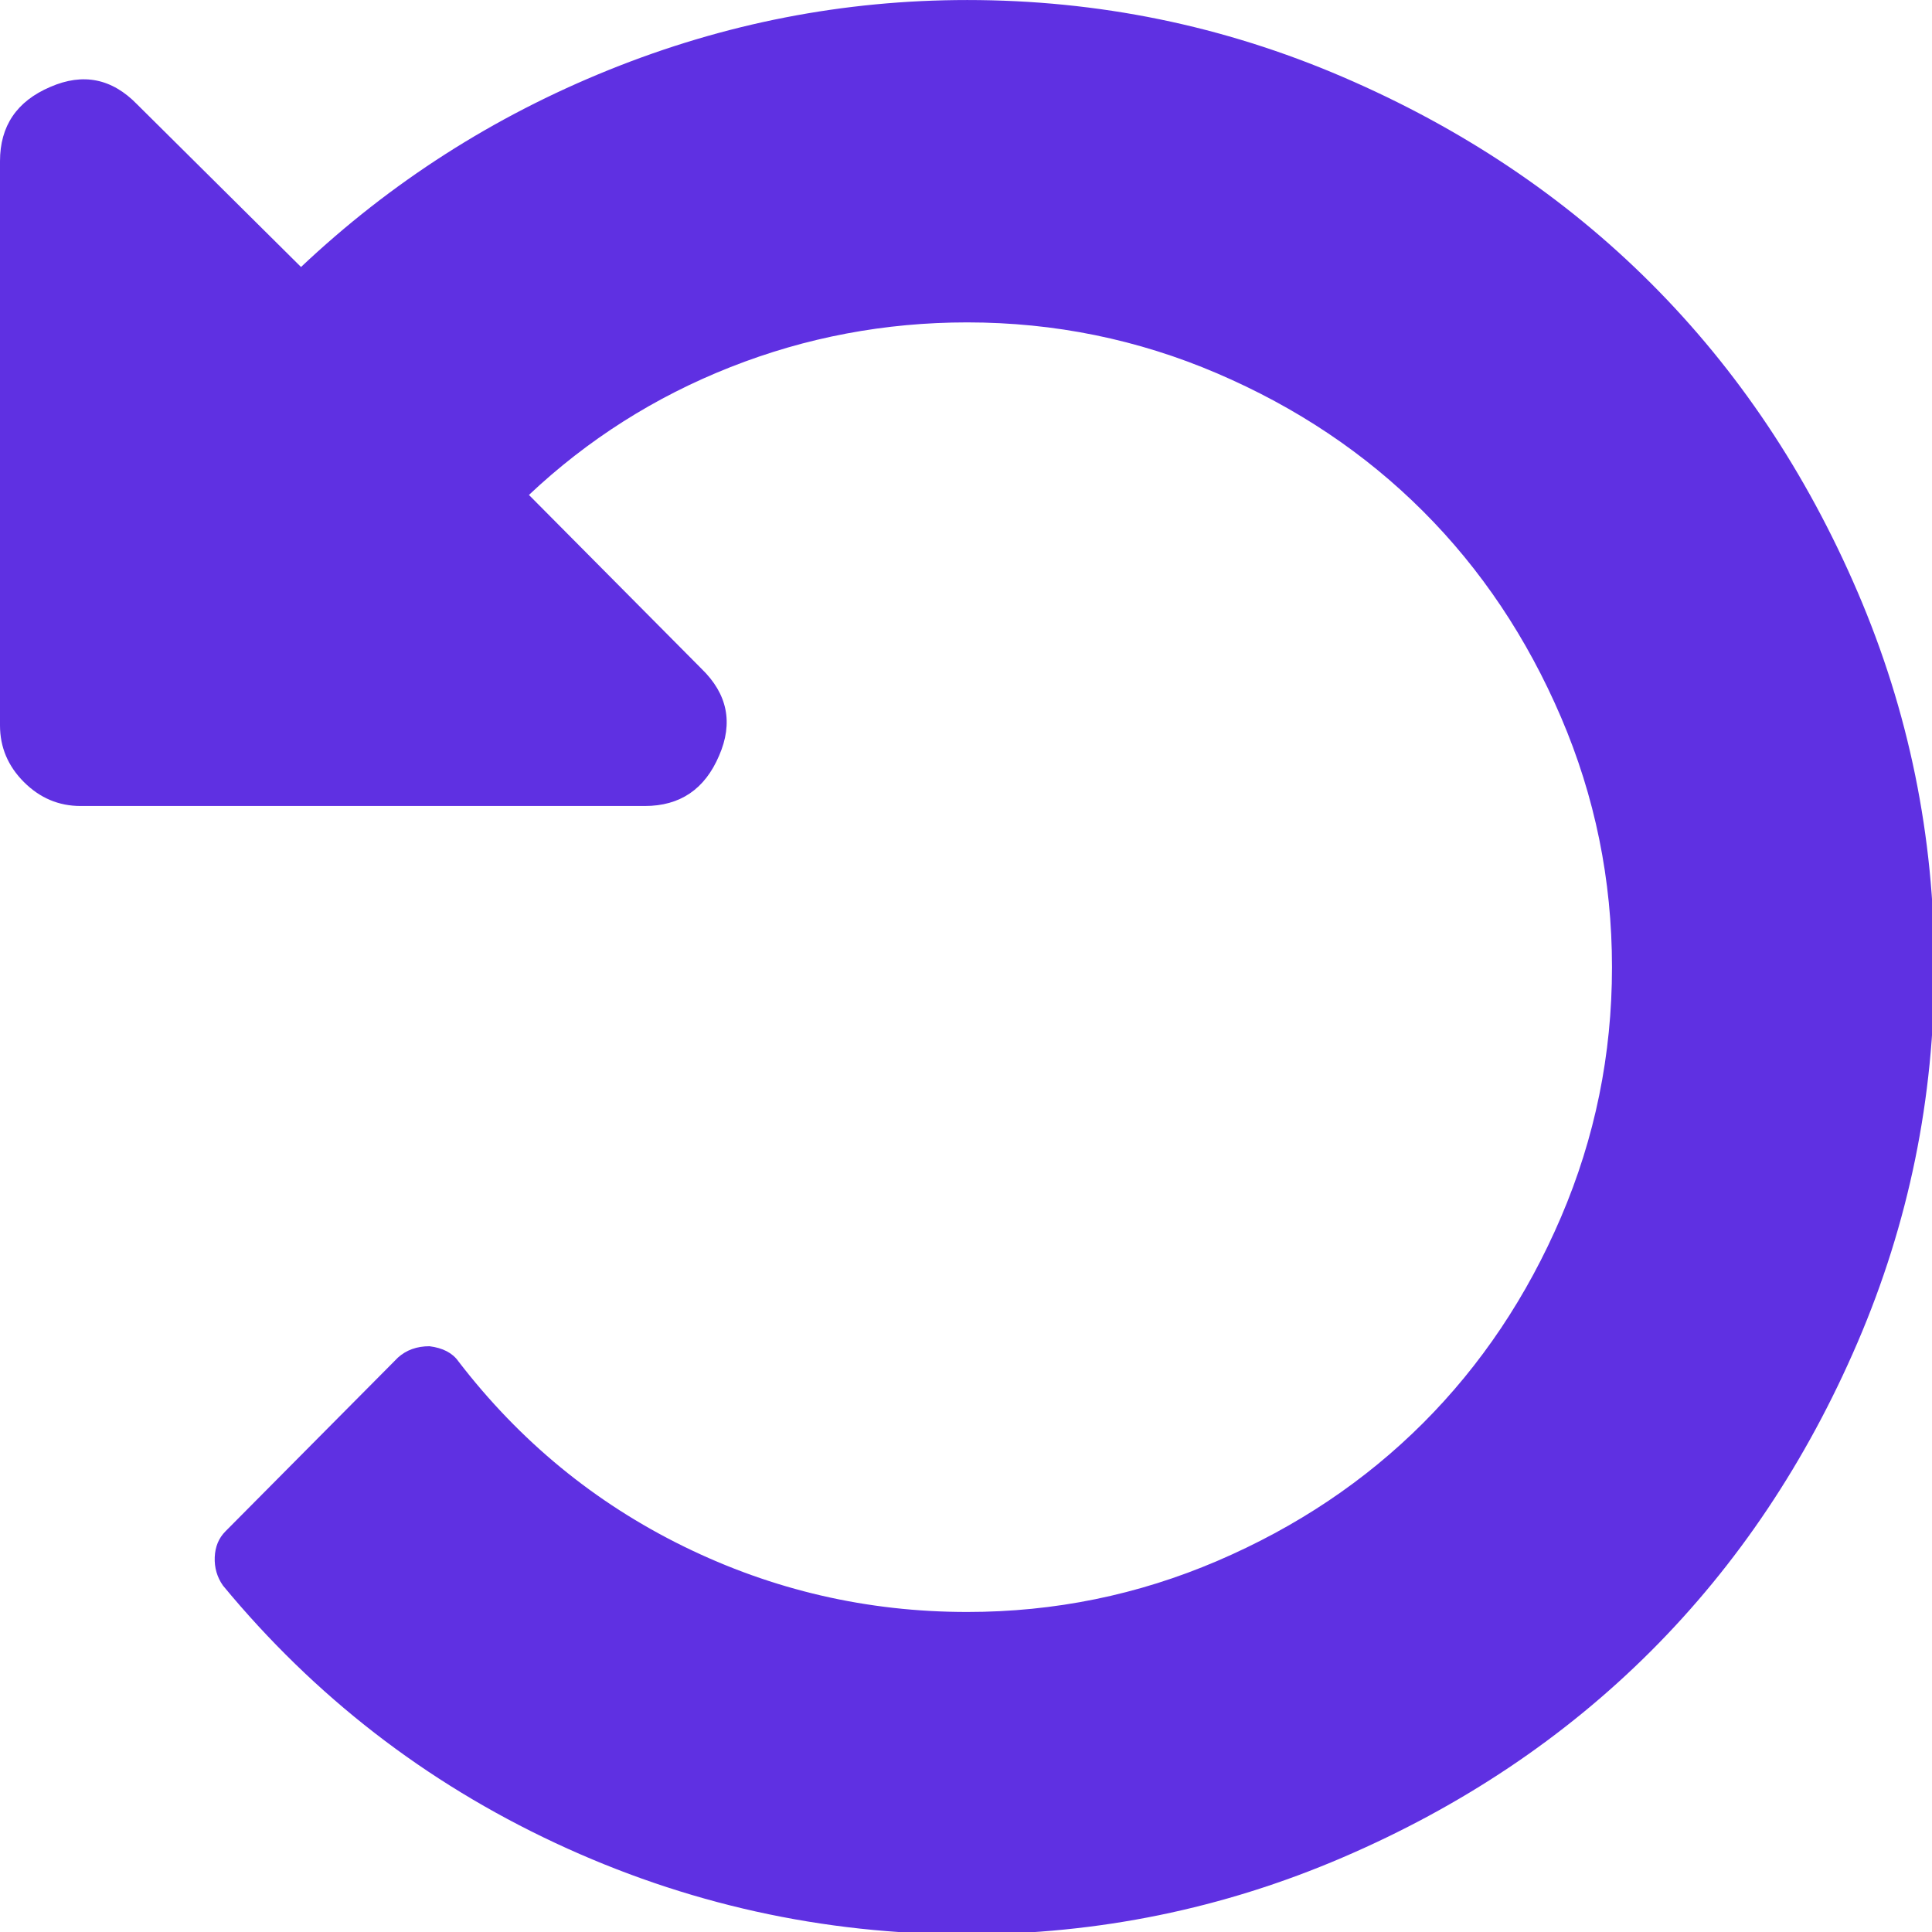
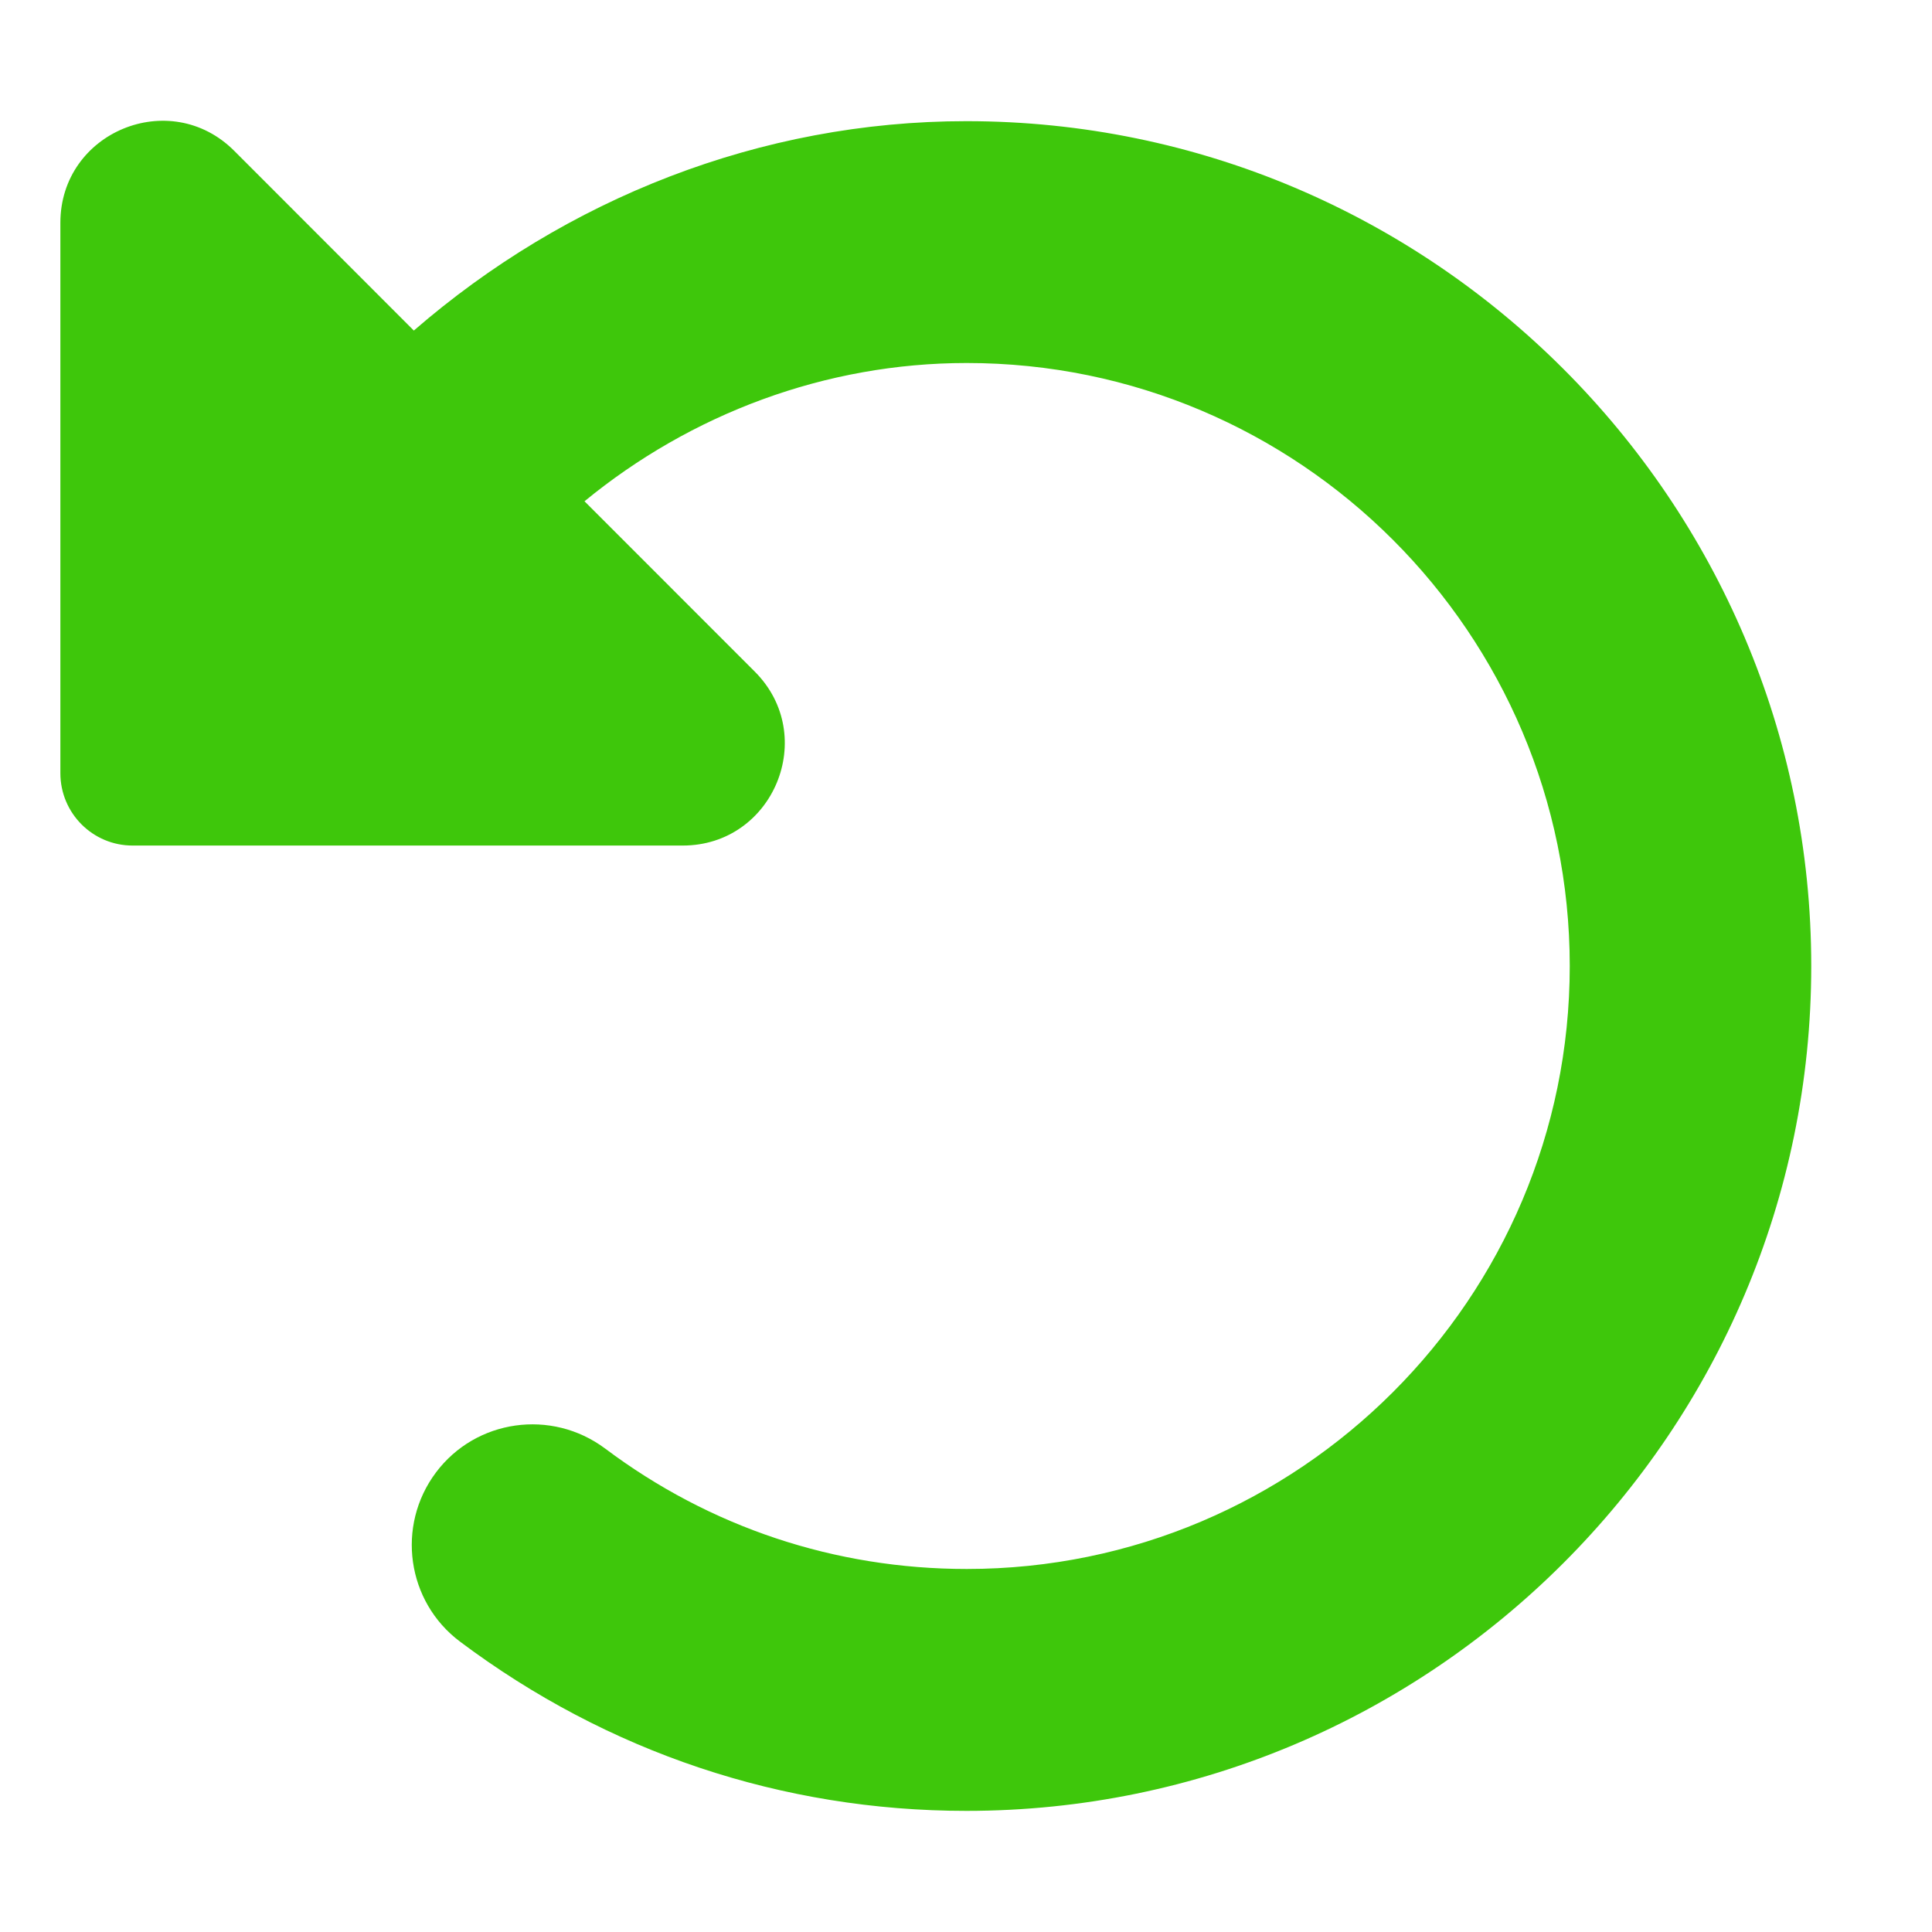
- <svg xmlns="http://www.w3.org/2000/svg" viewBox="0 0 438 438" id="vector">
-   <path id="path" d="M 421.125 134.191 C 409.517 107.161 393.908 83.844 374.306 64.242 C 354.7 44.639 331.384 29.033 304.353 17.42 C 277.325 5.807 248.969 0.005 219.275 0.005 C 191.297 0.005 164.223 5.282 138.048 15.848 C 111.879 26.412 88.61 41.305 68.243 60.531 L 31.123 23.696 C 25.412 17.795 18.848 16.464 11.422 19.697 C 3.807 22.937 0 28.554 0 36.547 L 0 164.454 C 0 169.402 1.809 173.685 5.426 177.301 C 9.045 180.918 13.328 182.727 18.276 182.727 L 146.183 182.727 C 154.179 182.727 159.793 178.92 163.029 171.306 C 166.263 163.883 164.932 157.318 159.03 151.605 L 119.915 112.207 C 133.243 99.644 148.468 89.985 165.598 83.227 C 182.729 76.47 200.619 73.089 219.273 73.089 C 239.066 73.089 257.96 76.947 275.947 84.652 C 293.937 92.362 309.491 102.783 322.626 115.917 C 335.76 129.048 346.181 144.607 353.891 162.596 C 361.594 180.583 365.451 199.471 365.451 219.27 C 365.451 239.068 361.595 257.956 353.891 275.942 C 346.181 293.929 335.76 309.486 322.626 322.621 C 309.491 335.755 293.931 346.179 275.947 353.886 C 257.96 361.593 239.066 365.447 219.273 365.447 C 196.622 365.447 175.209 360.498 155.032 350.604 C 134.858 340.71 117.823 326.721 103.928 308.631 C 102.597 306.729 100.407 305.585 97.361 305.202 C 94.505 305.202 92.125 306.057 90.222 307.768 L 51.108 347.17 C 49.587 348.7 48.778 350.648 48.682 353.023 C 48.588 355.408 49.209 357.547 50.54 359.45 C 71.289 384.575 96.411 404.037 125.913 417.832 C 155.415 431.63 186.538 438.533 219.275 438.533 C 248.969 438.533 277.325 432.725 304.353 421.117 C 331.384 409.51 354.693 393.897 374.302 374.296 C 393.907 354.687 409.513 331.375 421.124 304.347 C 432.735 277.319 438.535 248.955 438.535 219.267 C 438.536 189.569 432.732 161.22 421.125 134.191 Z" fill="#5f30e2" stroke-width="1" />
+ <svg xmlns="http://www.w3.org/2000/svg" viewBox="0 0 512 512">
+   <path d="M480 256c0 123.4-100.5 223.9-223.9 223.9c-48.84 0-95.17-15.58-134.2-44.86c-14.12-10.59-16.97-30.66-6.375-44.81c10.59-14.12 30.62-16.94 44.81-6.375c27.84 20.91 61 31.94 95.88 31.94C344.3 415.8 416 344.1 416 256s-71.69-159.8-159.8-159.8c-37.46 0-73.09 13.49-101.3 36.64l45.12 45.14c17.01 17.02 4.955 46.1-19.1 46.1H35.17C24.58 224.1 16 215.5 16 204.9V59.04c0-24.04 29.07-36.08 46.07-19.07l47.6 47.63C149.9 52.71 201.5 32.11 256.1 32.11C379.5 32.11 480 132.6 480 256z" fill="#3EC70B" />
</svg>
